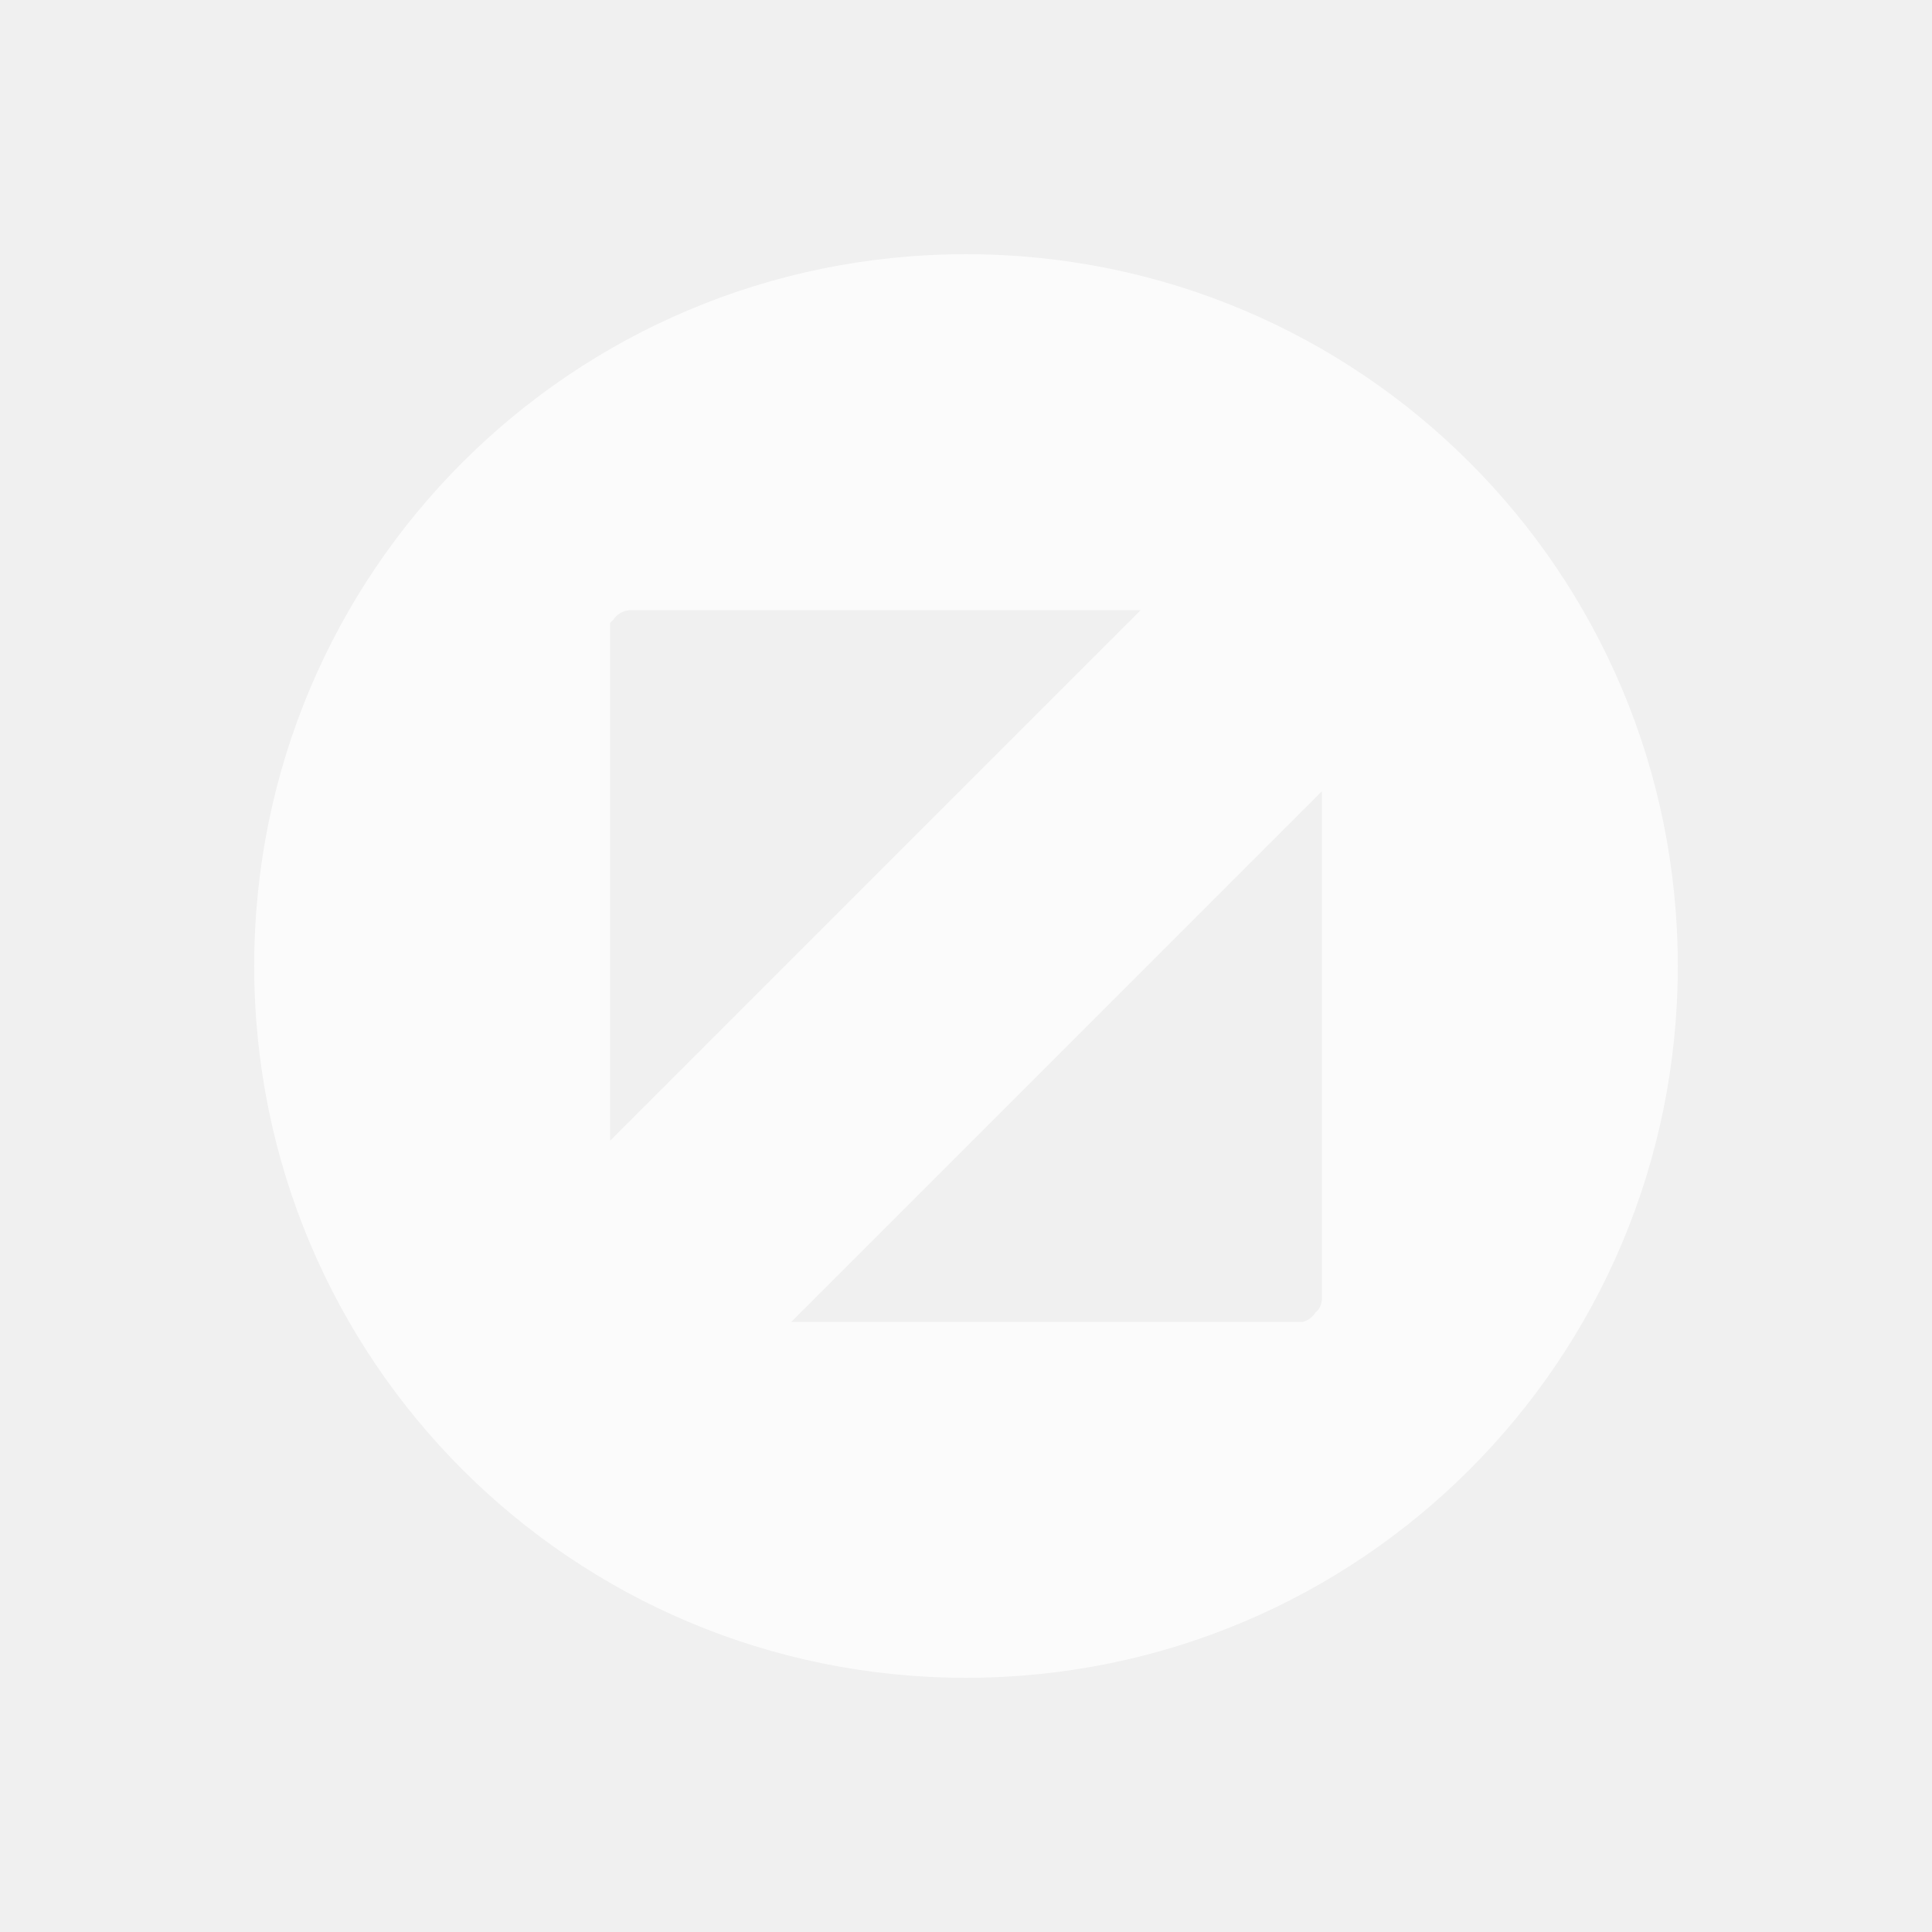
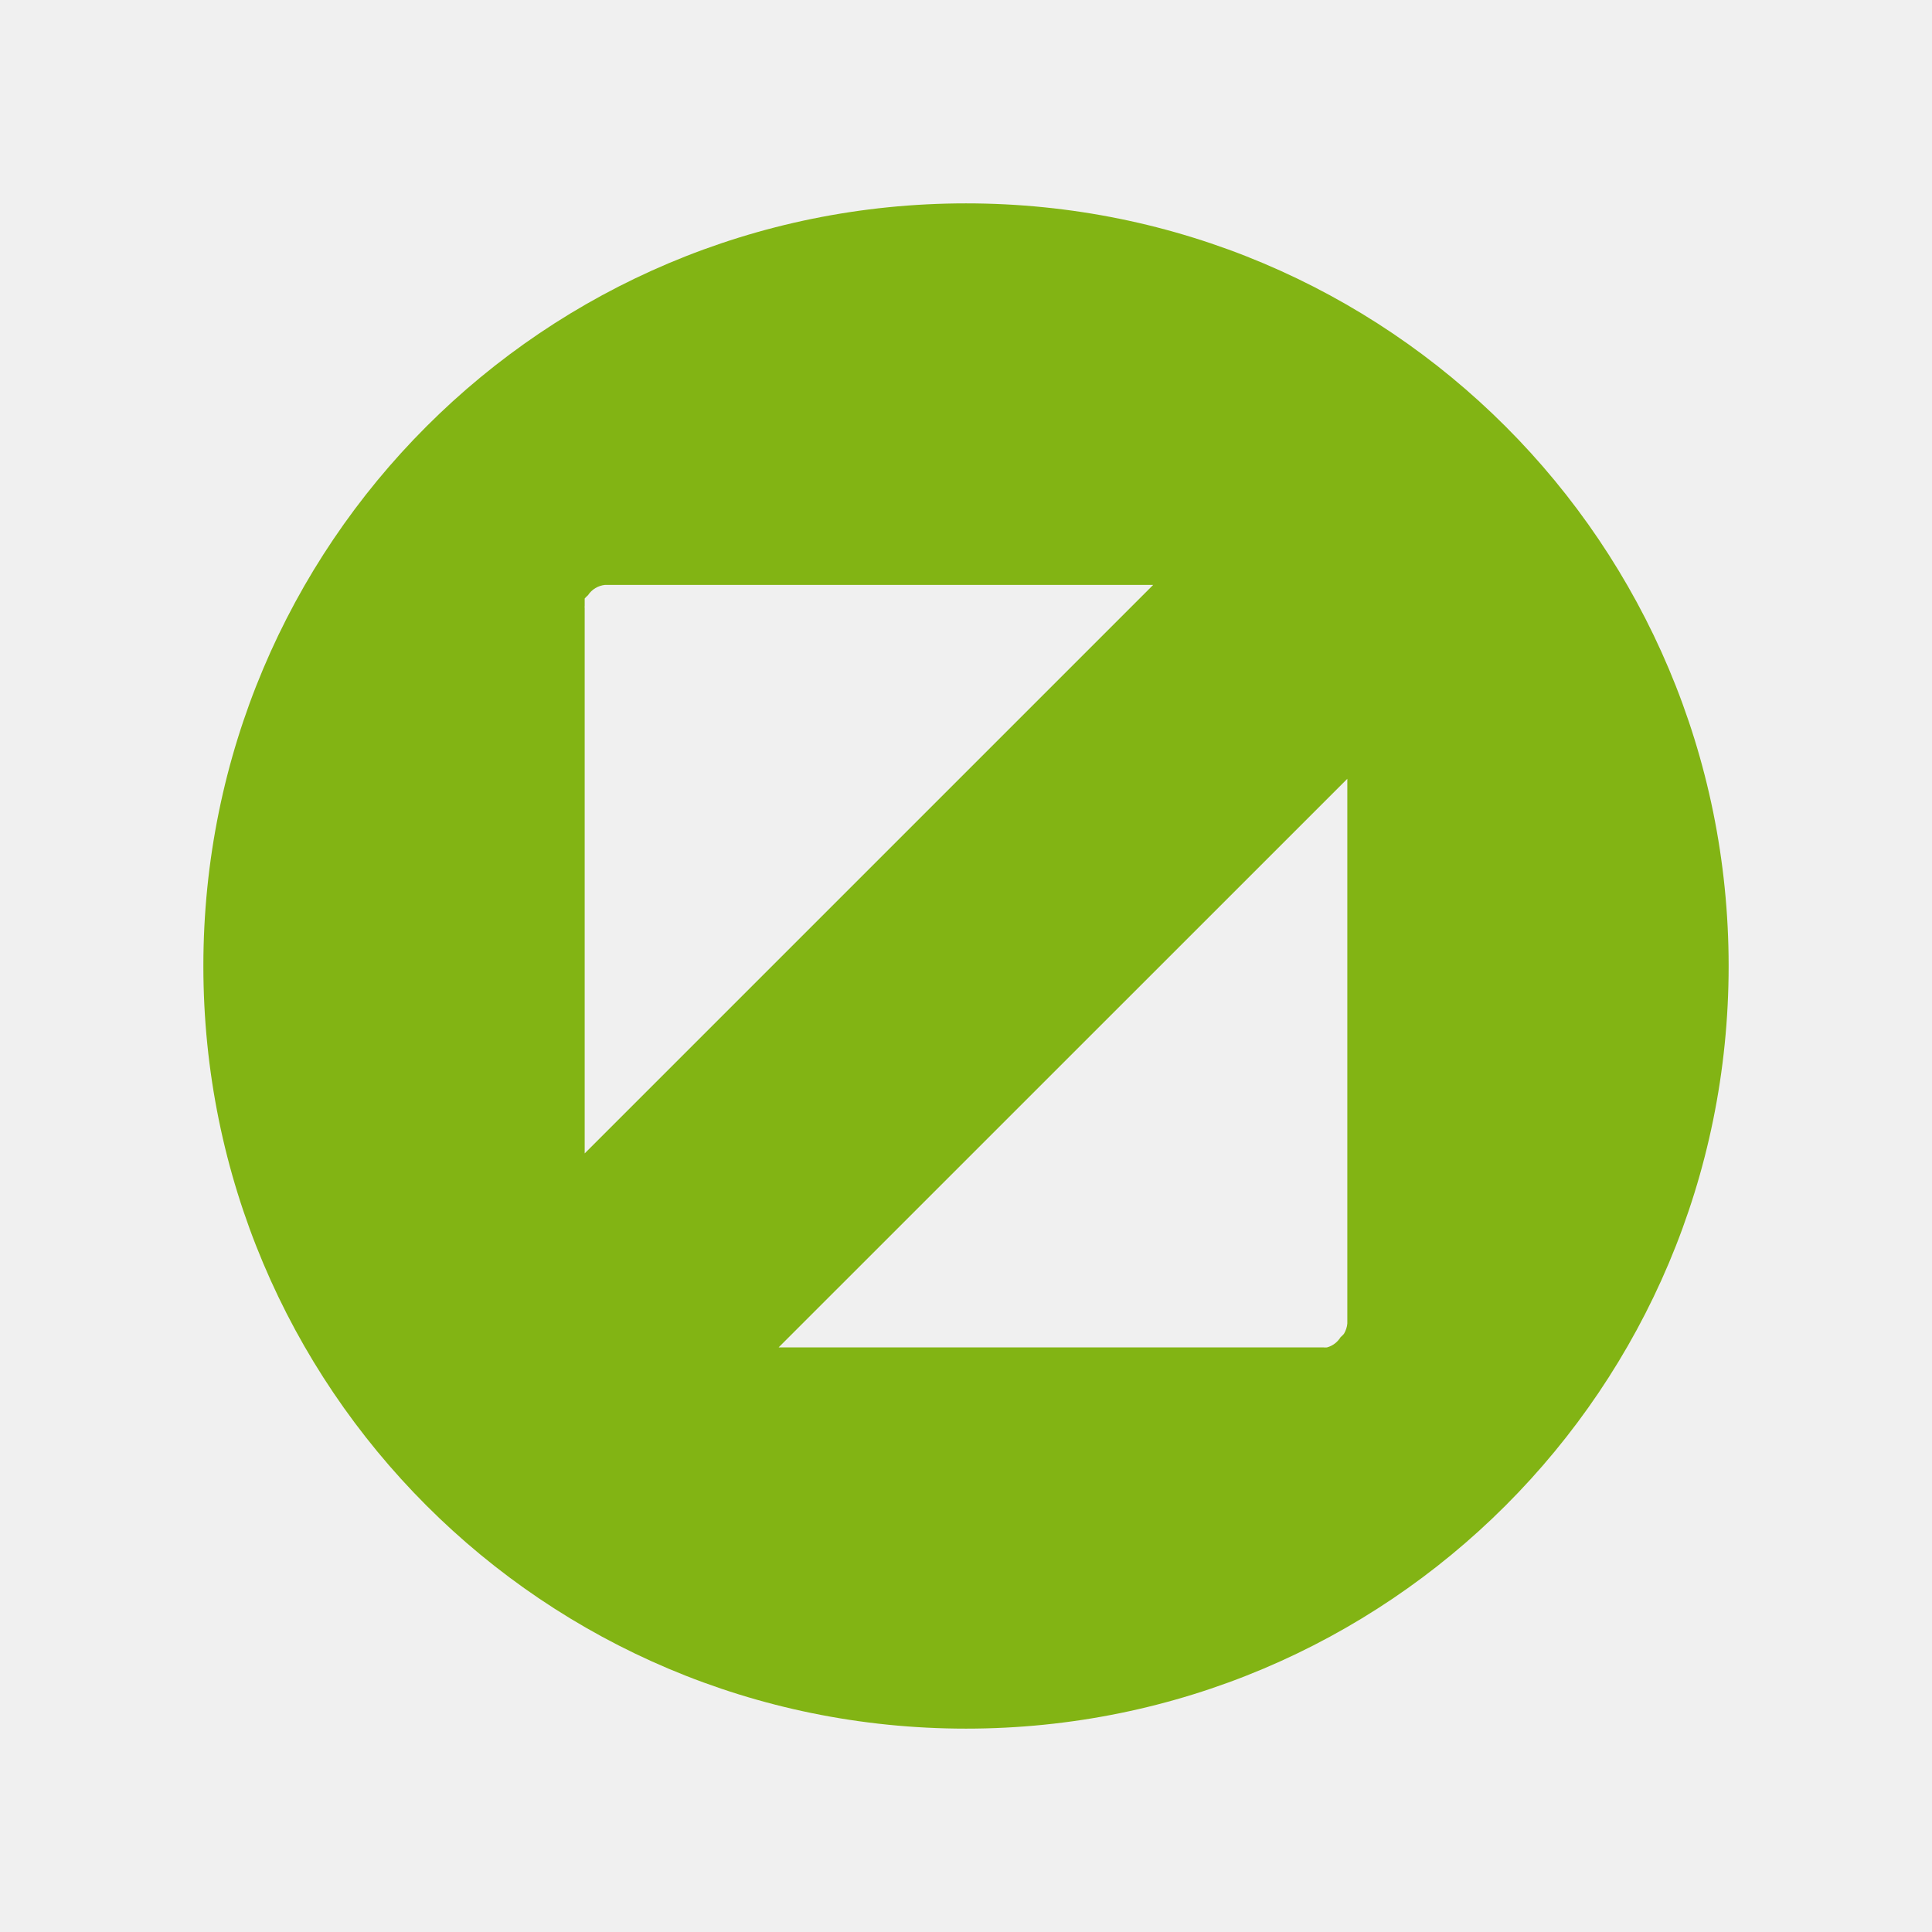
<svg xmlns="http://www.w3.org/2000/svg" xmlns:ns1="http://www.openswatchbook.org/uri/2009/osb" id="svg4486" height="19" viewBox="0 0 19 19" width="19" version="1.1">
  <defs id="defs10">
    <linearGradient id="linearGradient3781" ns1:paint="solid">
      <stop style="stop-color:#000000;stop-opacity:1;" offset="0" id="stop3783" />
    </linearGradient>
  </defs>
  <g id="layer1" transform="translate(290.21 -522.86)">
    <g id="g4113" transform="translate(-289.71 -511)">
      <rect id="rect4539" style="color:#000000;fill:none" height="19" width="19" y="1033.86" x="-0.5" />
-       <path style="opacity:0.75;fill:#ffffff;fill-opacity:1;stroke:none" d="m 2,1043.36 c 0,3.873 3.127,7 7,7 3.873,0 7,-3.127 7,-7 0,-3.873 -3.127,-7 -7,-7 -3.873,0 -7,3.127 -7,7 z m 3.5,1.719 0,-5 c -8e-4,-0.01 -8e-4,-0.021 0,-0.031 l 0,-0.062 c 0.009,-0.011 0.02,-0.022 0.031,-0.031 0.034,-0.053 0.093,-0.088 0.156,-0.094 l 5.031,0 -5.219,5.219 z m 1.781,1.781 5.219,-5.219 0,5 c -0.003,0.033 -0.013,0.065 -0.031,0.094 -0.009,0.012 -0.02,0.022 -0.031,0.031 -0.028,0.046 -0.073,0.08 -0.125,0.094 -0.01,8e-4 -0.021,8e-4 -0.031,0 l -5,0 z" id="path2985" />
+       <path style="fill:#82b414;fill-opacity:1;stroke:none" d="m 1.5,1043.36 c 0,4.15 3.35,7.5 7.5,7.5 4.15,0 7.5,-3.35 7.5,-7.5 0,-4.15 -3.35,-7.5 -7.5,-7.5 -4.15,0 -7.5,3.35 -7.5,7.5 z m 3.75,1.842 0,-5.357 c -8.572e-4,-0.01 -8.572e-4,-0.023 0,-0.033 l 0,-0.066 c 0.01,-0.011 0.022,-0.024 0.033,-0.033 0.037,-0.057 0.1,-0.094 0.167,-0.101 l 5.391,0 -5.592,5.592 z m 1.908,1.908 5.592,-5.591 0,5.357 c -0.003,0.035 -0.014,0.069 -0.033,0.101 -0.01,0.012 -0.022,0.024 -0.033,0.033 -0.03,0.049 -0.078,0.086 -0.134,0.101 -0.011,10e-4 -0.023,10e-4 -0.033,0 l -5.357,0 z" id="path2985" />
    </g>
  </g>
</svg>
